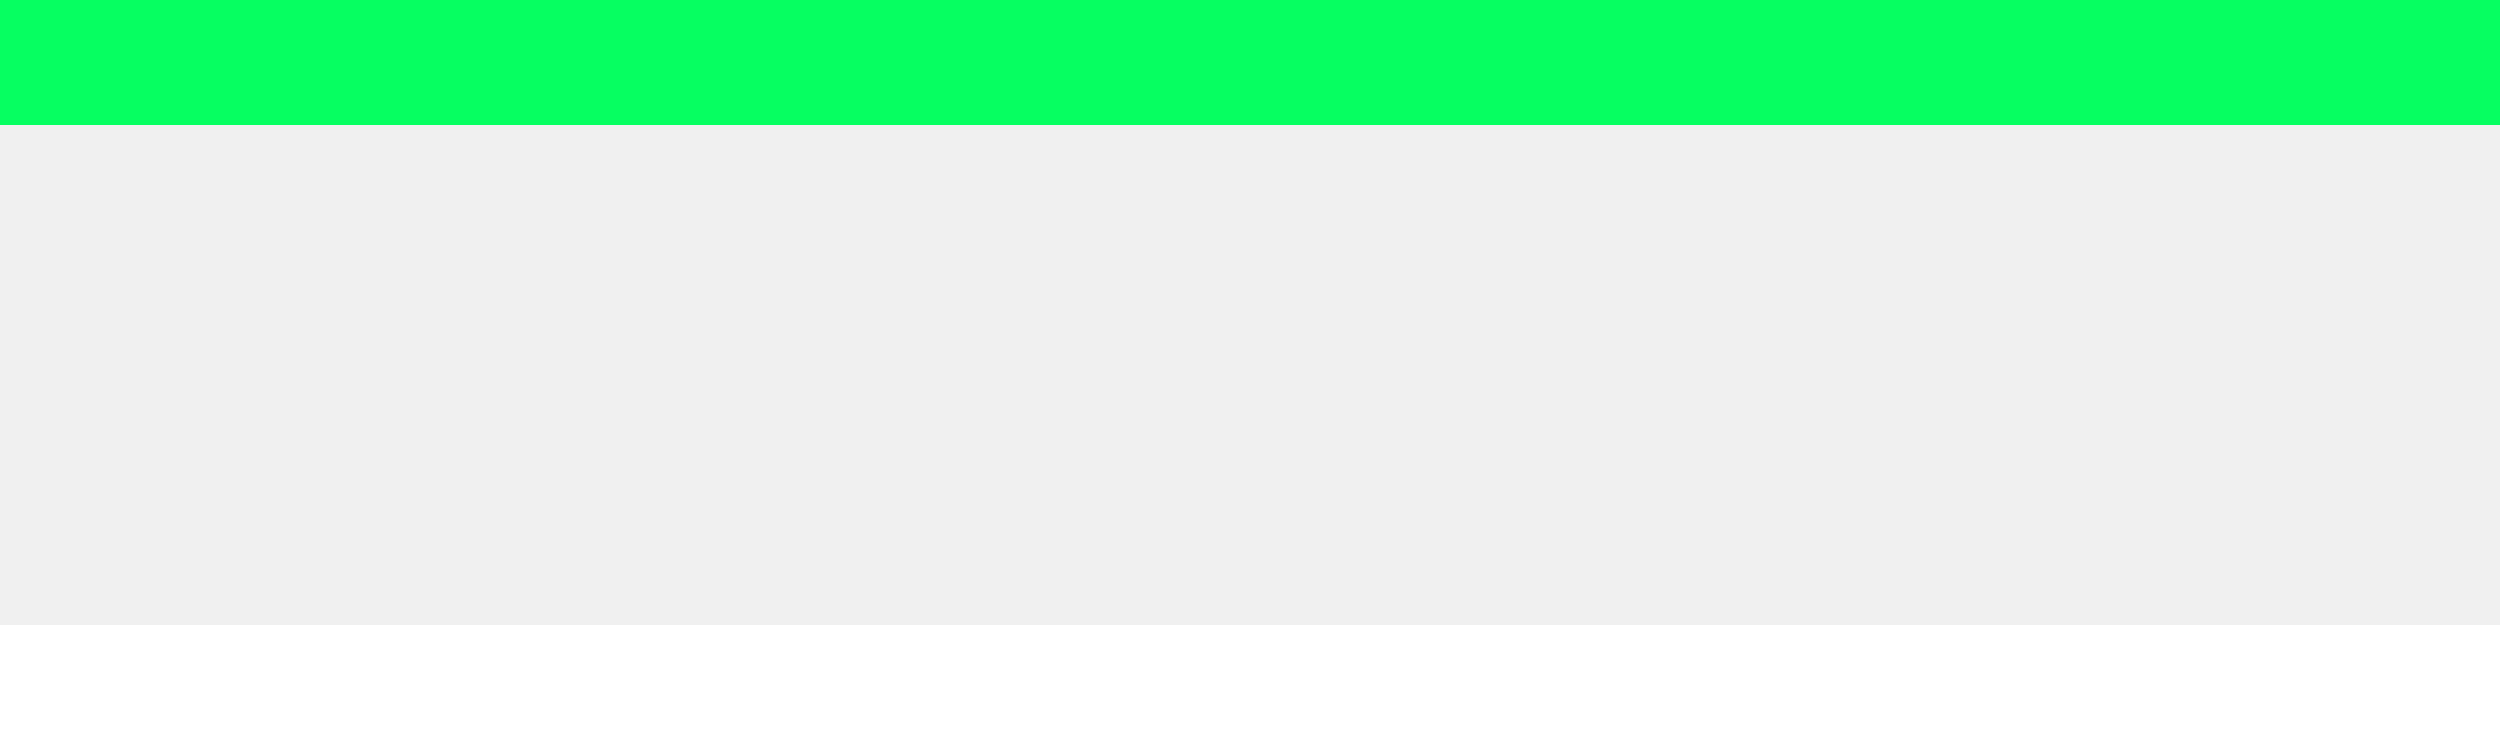
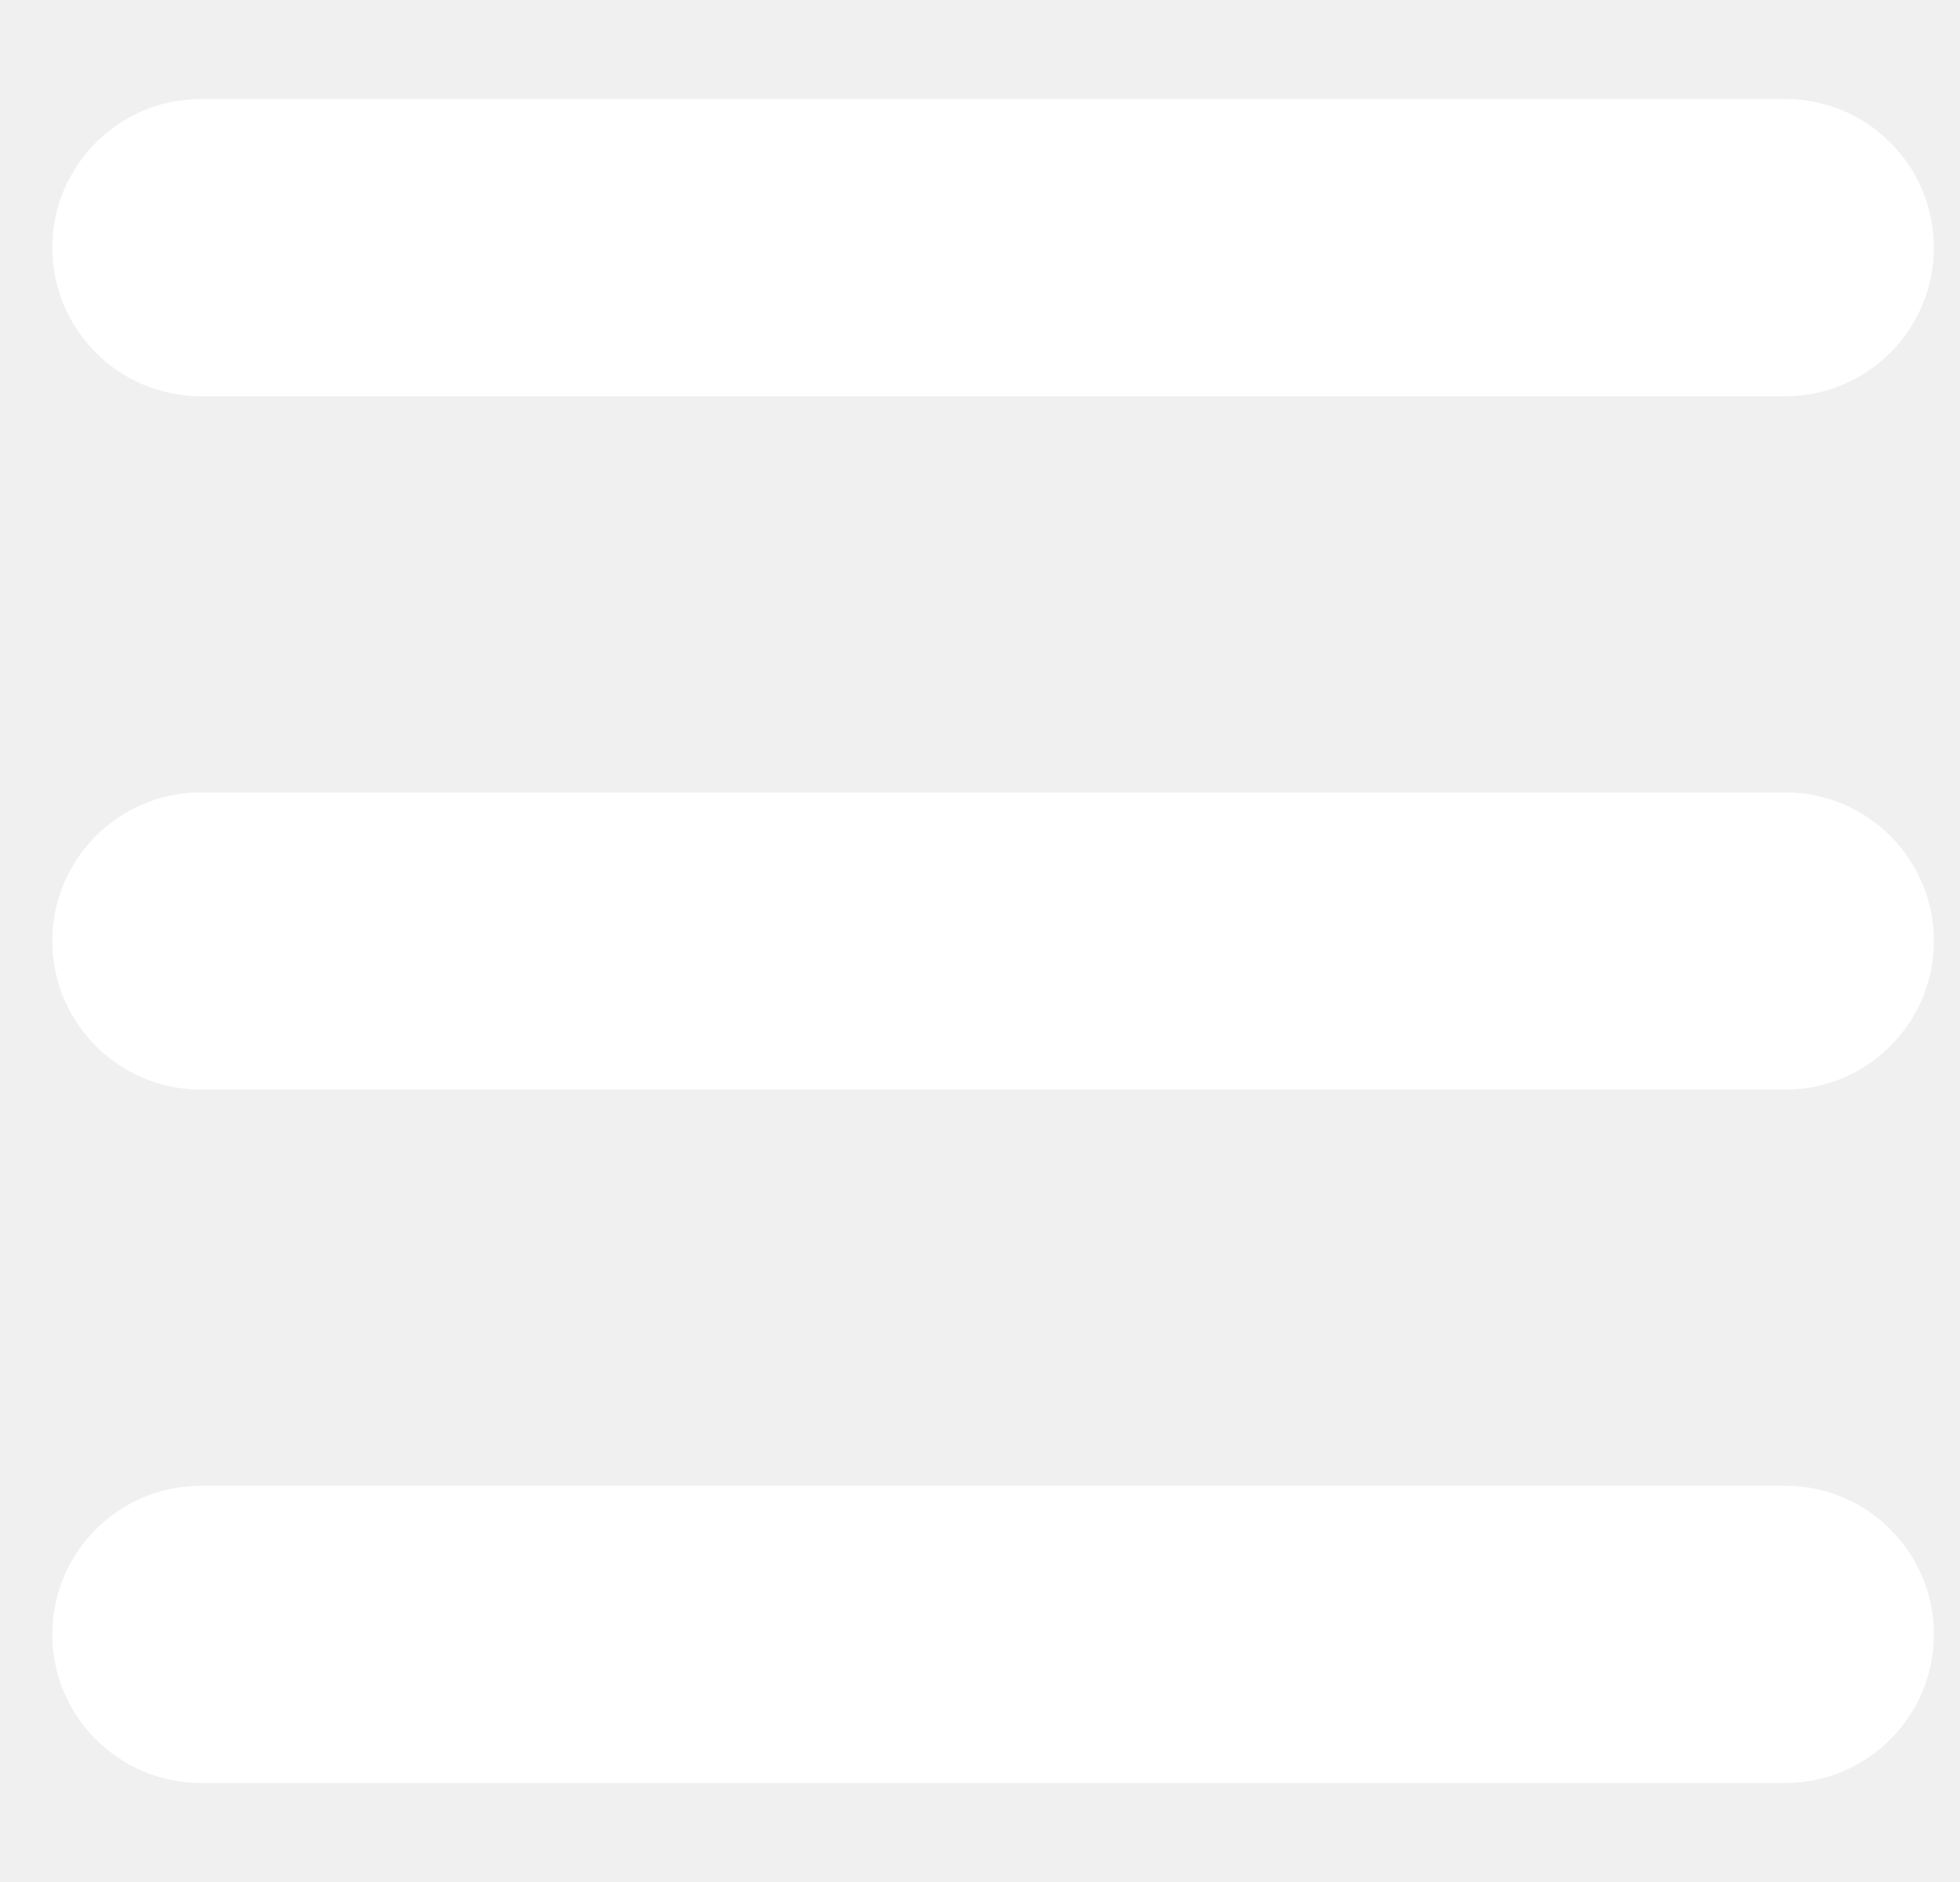
- <svg xmlns="http://www.w3.org/2000/svg" width="40" height="12" viewBox="0 0 40 12" fill="none">
-   <rect width="40" height="2" fill="#06FF61" />
-   <rect y="10" width="40" height="2" fill="white" />
+ <svg xmlns="http://www.w3.org/2000/svg" width="25" height="24" viewBox="0 0 25 24" fill="none">
+   <g clip-path="url(#clip0_931_6552)">
+     <path d="M2.561 13.895C1.517 13.895 0.667 13.045 0.667 12C0.667 10.955 1.517 10.105 2.561 10.105H22.772C23.817 10.105 24.667 10.955 24.667 12C24.667 13.045 23.817 13.895 22.772 13.895H2.561ZM2.561 5.053C1.517 5.053 0.667 4.203 0.667 3.158C0.667 2.113 1.517 1.263 2.561 1.263H22.772C23.817 1.263 24.667 2.113 24.667 3.158C24.667 4.203 23.817 5.053 22.772 5.053H2.561ZM2.561 22.737C1.517 22.737 0.667 21.887 0.667 20.842C0.667 19.797 1.517 18.947 2.561 18.947H22.772C23.817 18.947 24.667 19.797 24.667 20.842C24.667 21.887 23.817 22.737 22.772 22.737H2.561Z" fill="white" />
+   </g>
+   <defs>
+     <clipPath id="clip0_931_6552">
+       <rect width="24" height="24" fill="white" transform="translate(0.666748)" />
+     </clipPath>
+   </defs>
</svg>
